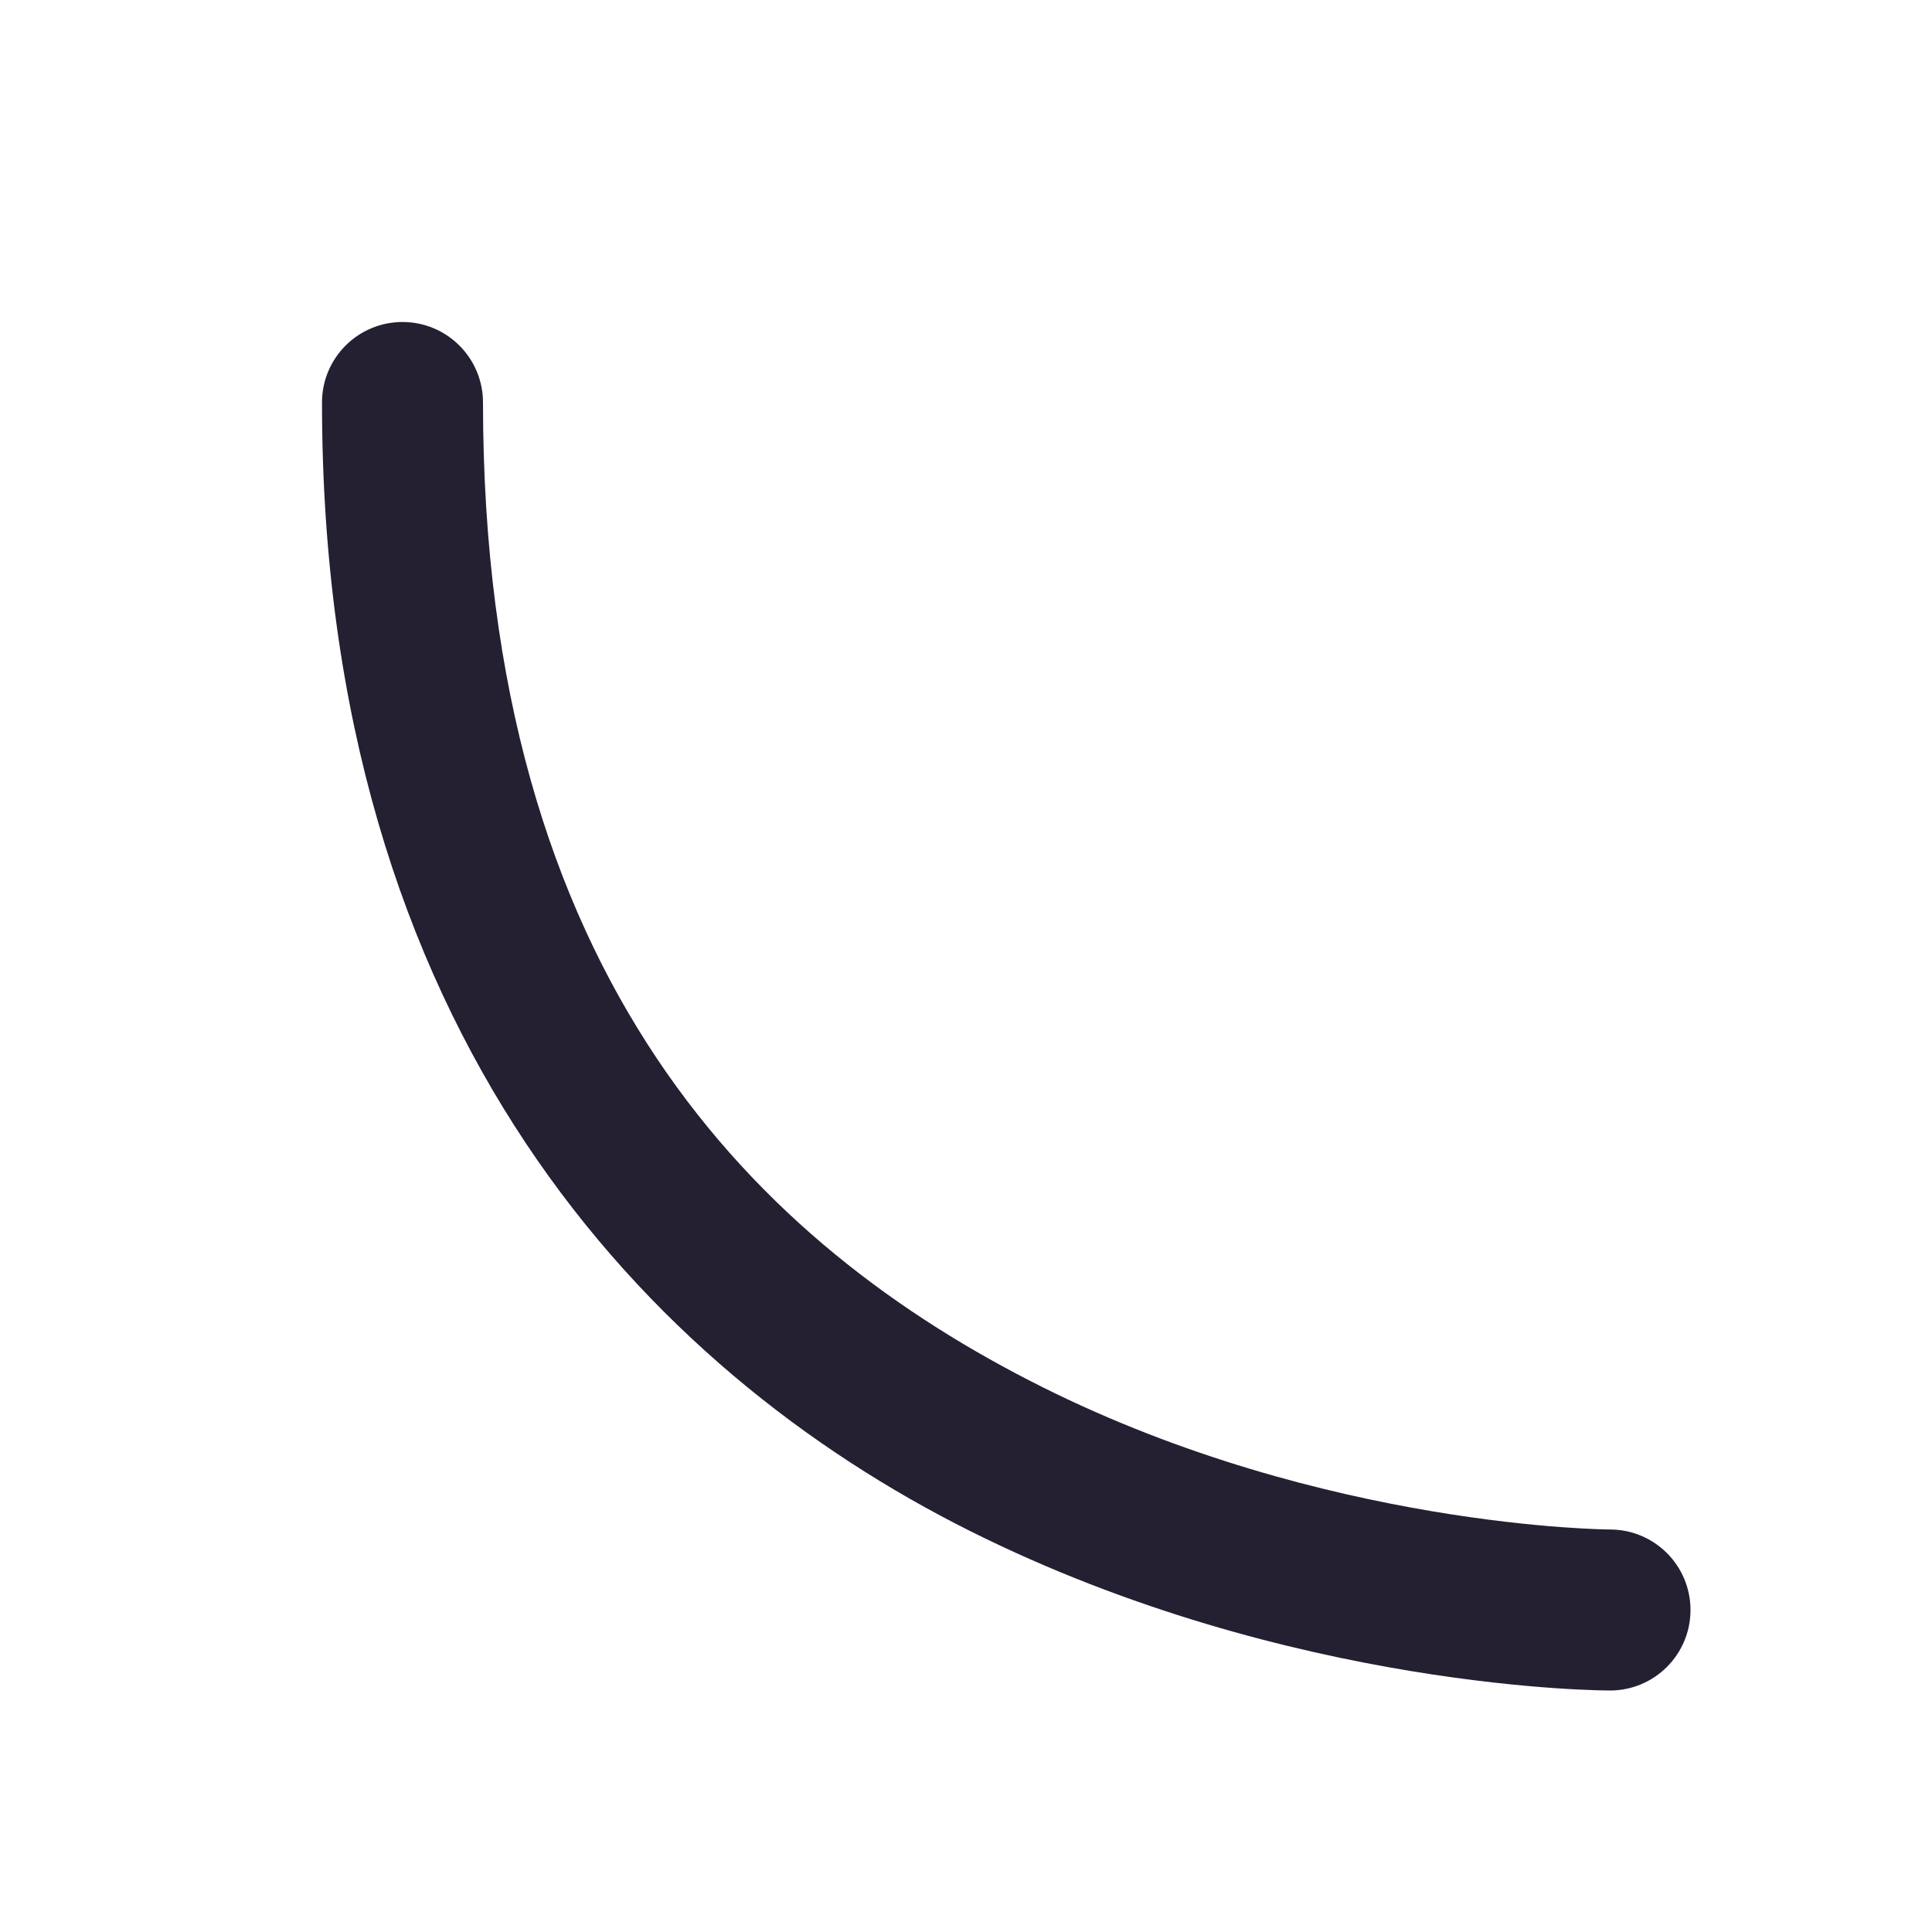
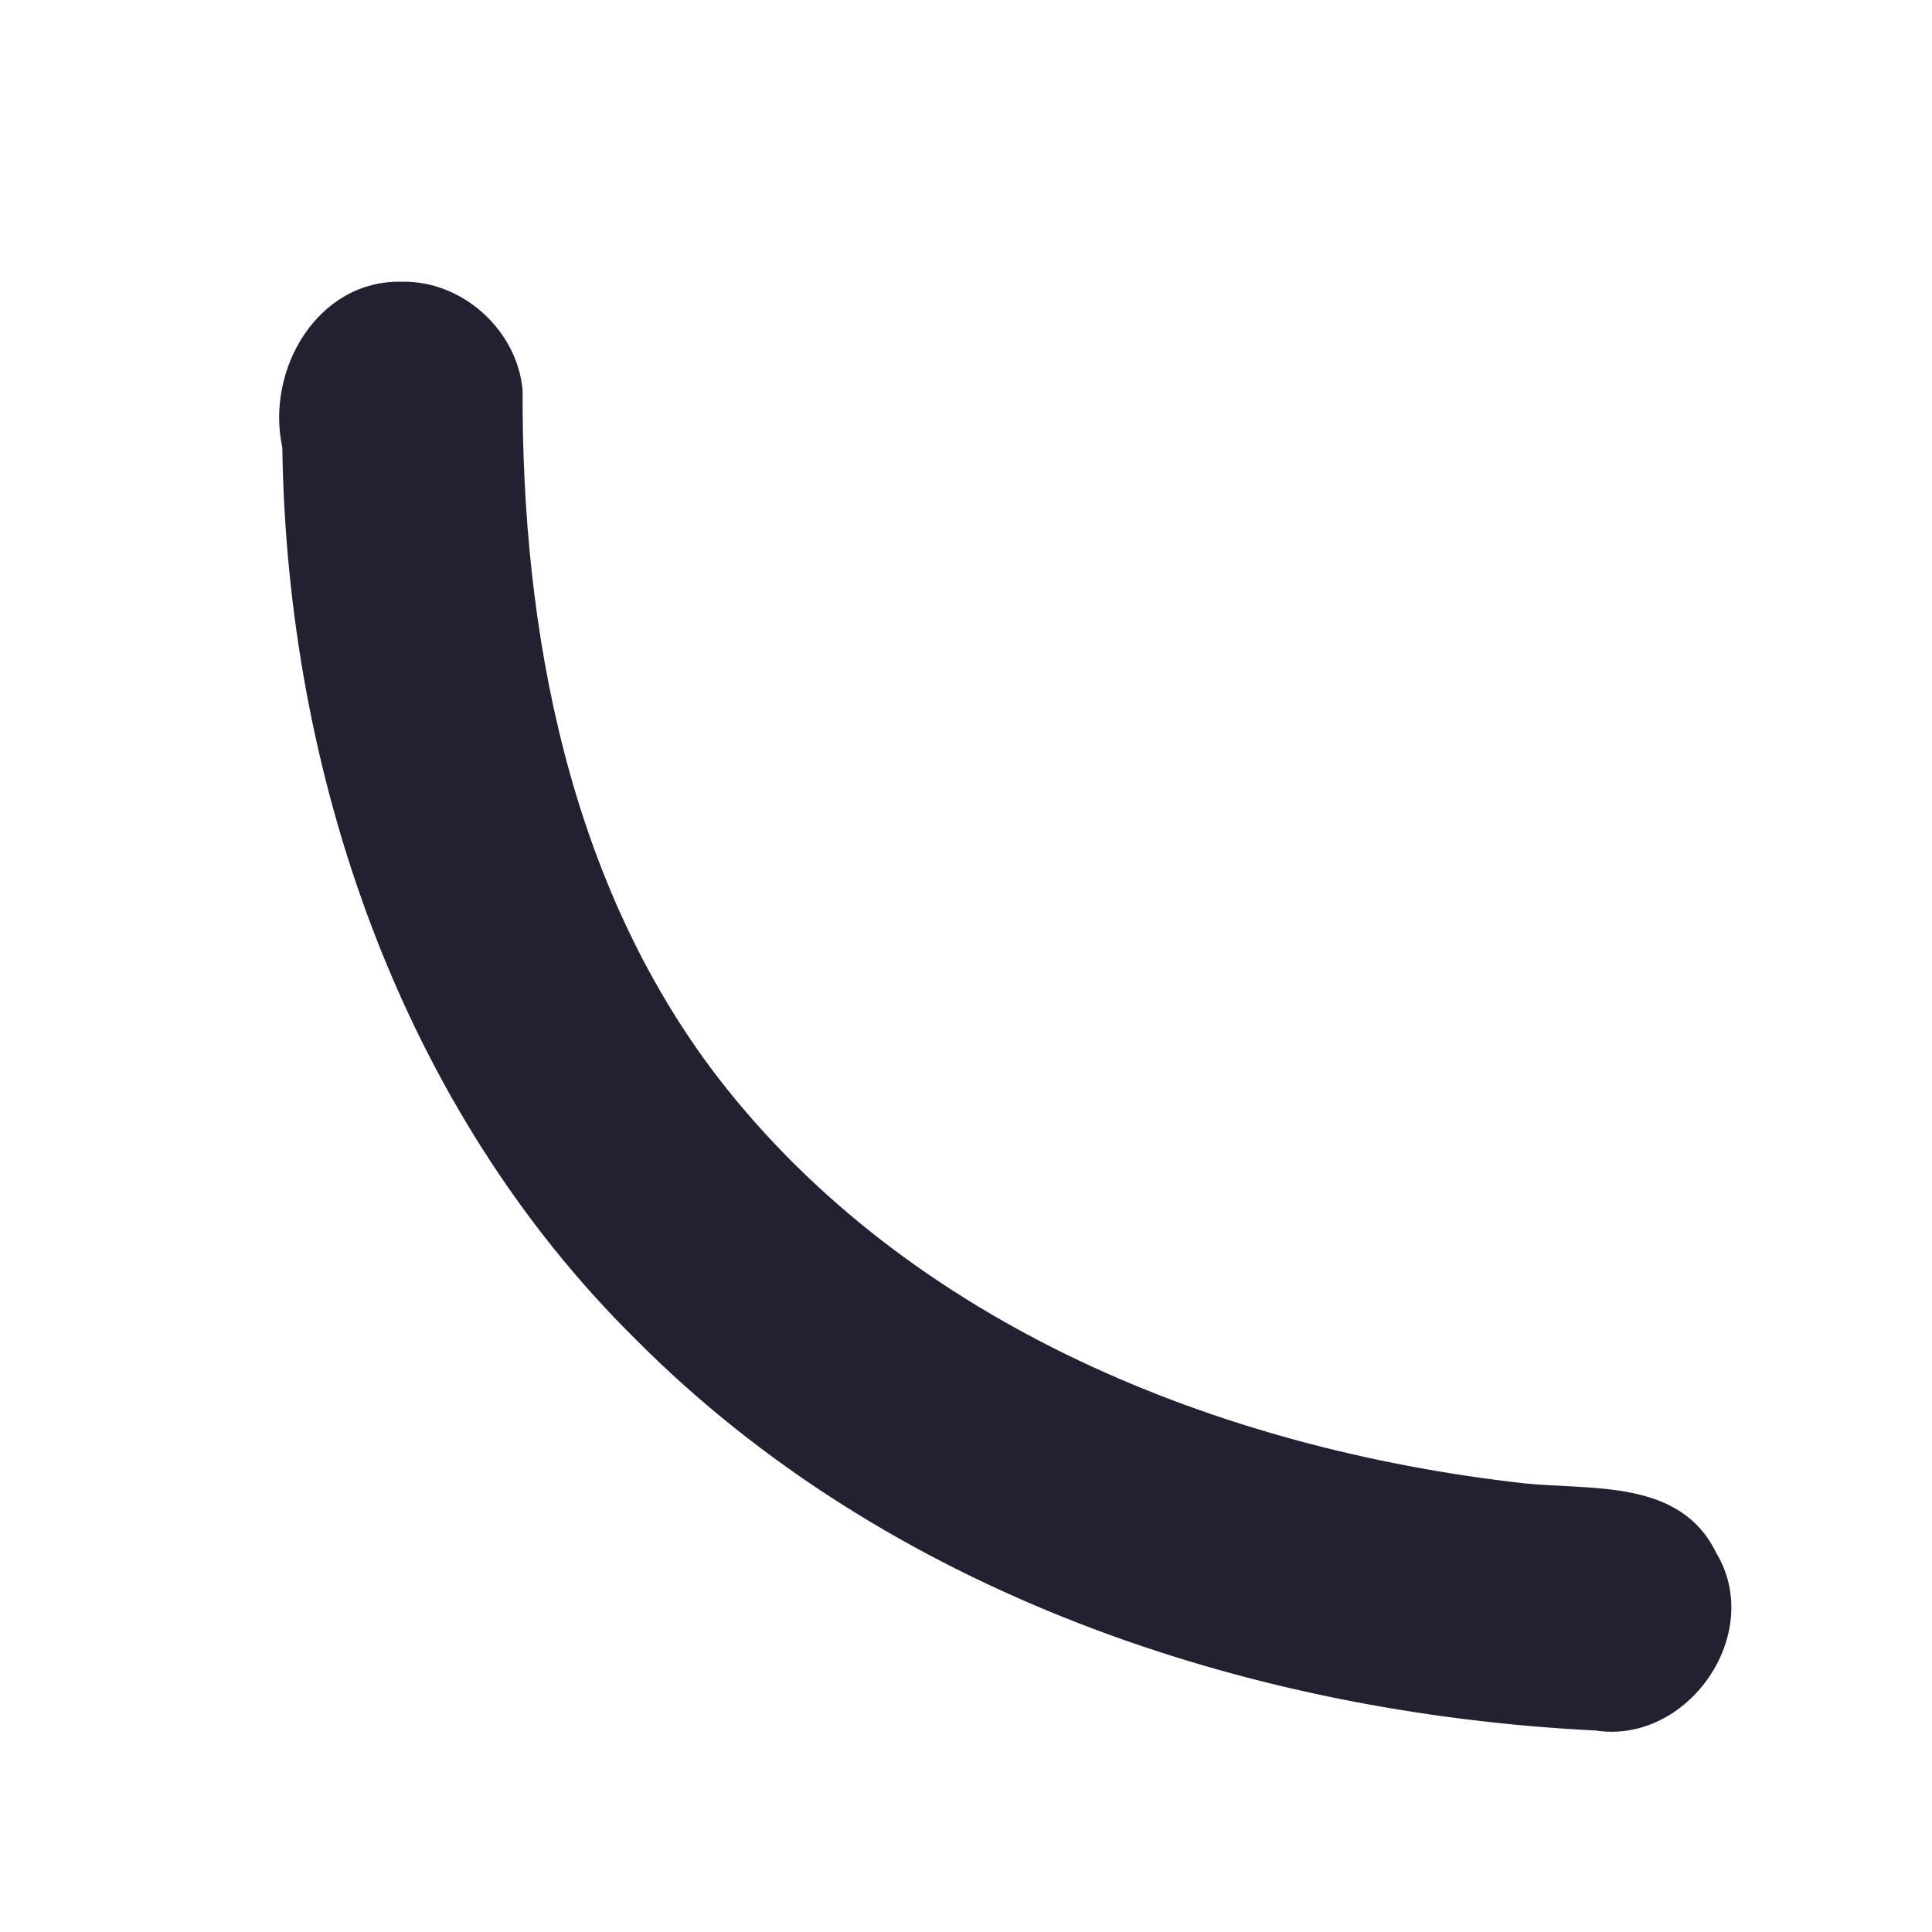
<svg xmlns="http://www.w3.org/2000/svg" height="24" width="24" version="1.1" id="svg4">
  <defs id="defs8">
    <marker style="overflow:visible;" id="Legs" refX="0.0" refY="0.0" orient="auto">
      <g transform="scale(-0.7)" id="g1163">
        <g id="g2032" transform="matrix(-1.836909e-16,-1,-1,1.836909e-16,20.70862,21.31391)">
          <path style="fill:none;fill-opacity:0.75;fill-rule:evenodd;stroke:#000000;stroke-width:1pt;marker-start:none;marker-end:none;" d="M 21.221,20.675 C 14.311,25.397 18.767,27.282 15.38,34.119" id="path2019" />
          <path style="fill:none;fill-opacity:0.75;fill-rule:evenodd;stroke:#000000;stroke-width:1pt;marker-start:none;marker-end:none;" d="M 21.398,20.548 C 20.038,28.896 24.934,29.318 25.903,34.373" id="path2026" />
        </g>
        <path style="fill:#030300;fill-rule:evenodd;stroke-width:1pt;marker-end:none;" d="M -14.09,-6.732 L -15.012,-2.688 L -11.049,-3.912 L -14.09,-6.732 z " id="polygon2039" />
        <path style="fill:#030300;fill-rule:evenodd;stroke-width:1pt;marker-end:none;" d="M -15.216,4.557 L -13.342,8.256 L -11.075,4.784 L -15.216,4.557 z " id="path2041" />
      </g>
    </marker>
    <marker style="overflow:visible;" id="Tail" refX="0.0" refY="0.0" orient="auto">
      <g transform="scale(-1.2)" id="g1087">
        <path style="fill:none;fill-rule:evenodd;stroke:#000000;stroke-width:0.8;marker-start:none;marker-end:none;stroke-linecap:round;" d="M -3.805,-3.959 L 0.544,-0.001" id="path1126" />
        <path style="fill:none;fill-rule:evenodd;stroke:#000000;stroke-width:0.8;marker-start:none;marker-end:none;stroke-linecap:round;" d="M -1.287,-3.959 L 3.062,-0.001" id="path1127" />
        <path style="fill:none;fill-rule:evenodd;stroke:#000000;stroke-width:0.8;marker-start:none;marker-end:none;stroke-linecap:round;" d="M 1.305,-3.959 L 5.654,-0.001" id="path1956" />
        <path style="fill:none;fill-rule:evenodd;stroke:#000000;stroke-width:0.8;marker-start:none;marker-end:none;stroke-linecap:round;" d="M -3.805,4.178 L 0.544,0.22" id="path1848" />
        <path style="fill:none;fill-rule:evenodd;stroke:#000000;stroke-width:0.8;marker-start:none;marker-end:none;stroke-linecap:round;" d="M -1.287,4.178 L 3.062,0.22" id="path1849" />
        <path style="fill:none;fill-rule:evenodd;stroke:#000000;stroke-width:0.8;marker-start:none;marker-end:none;stroke-linecap:round;" d="M 1.305,4.178 L 5.654,0.22" id="path1850" />
      </g>
    </marker>
    <marker style="overflow:visible;" id="DistanceOut" refX="0.0" refY="0.0" orient="auto">
      <g id="g2006" transform="scale(-0.6,0.6) translate(8,0)">
        <path style="fill-rule:evenodd;stroke:#000000;stroke-width:1.0pt;marker-start:none;" d="M 0.0,0.0 L 5.0,-5.0 L -12.5,0.0 L 5.0,5.0 L 0.0,0.0 z " id="path2007" />
        <path style="fill:none;fill-opacity:0.75;fill-rule:evenodd;stroke:#000000;stroke-width:1.2pt;marker-start:none;" d="M -14.76,-7 L -14.76,65" id="path2008" />
      </g>
    </marker>
    <marker style="overflow:visible;" id="DistanceIn" refX="0.0" refY="0.0" orient="auto">
      <g id="g2002" transform="scale(0.6,0.6) translate(8,0)">
        <path style="fill-rule:evenodd;stroke:#000000;stroke-width:1.0pt;marker-start:none;" d="M 0.0,0.0 L 5.0,-5.0 L -12.5,0.0 L 5.0,5.0 L 0.0,0.0 z " id="path2003" />
        <path style="fill:none;fill-opacity:0.75;fill-rule:evenodd;stroke:#000000;stroke-width:1.2pt;marker-start:none;" d="M -14.76,-7 L -14.76,65" id="path2004" />
      </g>
    </marker>
    <marker style="overflow:visible;" id="CurvyCross" refX="0.0" refY="0.0" orient="auto">
      <g id="g948" transform="scale(0.6)">
        <path style="fill:none;fill-rule:evenodd;stroke:#000000;stroke-width:1.0pt;marker-start:none;marker-end:none;" d="M 4.625,-5.046 C 1.865,-5.046 -0.375,-2.806 -0.375,-0.046 C -0.375,2.714 1.865,4.954 4.625,4.954" id="path946" />
        <path style="fill:none;fill-rule:evenodd;stroke:#000000;stroke-width:1.0pt;marker-start:none;marker-end:none;" d="M -5.413,-5.046 C -2.653,-5.046 -0.413,-2.806 -0.413,-0.046 C -0.413,2.714 -2.653,4.954 -5.413,4.954" id="path947" />
      </g>
    </marker>
    <marker style="overflow:visible;" id="SemiCircleOut" refX="0.0" refY="0.0" orient="auto">
      <path transform="scale(0.6) translate(7.125493,0.763446)" style="fill-rule:evenodd;stroke:#000000;stroke-width:1.0pt;marker-start:none;marker-end:none;" d="M -2.5,-0.809 C -2.5,1.951 -4.74,4.191 -7.5,4.191 L -7.5,-5.809 C -4.74,-5.809 -2.5,-3.569 -2.5,-0.809 z " id="path953" />
    </marker>
    <marker style="overflow:visible;" id="Torso" refX="0.0" refY="0.0" orient="auto">
      <g transform="scale(0.7)" id="g2045">
        <path style="fill:none;fill-opacity:0.75;fill-rule:evenodd;stroke:#000000;stroke-width:1.25;marker-start:none;marker-mid:none;marker-end:none;" d="M -4.779,-3.24 C -2.429,-2.874 0.521,-1.302 0.258,0.388 C -0.005,2.078 -2.213,2.618 -4.563,2.252 C -6.913,1.886 -8.521,0.752 -8.258,-0.938 C -7.995,-2.628 -7.13,-3.605 -4.779,-3.24 z " id="path1128" />
        <path style="fill:none;fill-opacity:0.75;fill-rule:evenodd;stroke:#000000;stroke-width:1pt;marker-end:none;" d="M 4.46,0.089 C -2.556,-4.378 5.225,-3.906 -0.848,-8.72" id="path1909" />
        <path style="fill:none;fill-opacity:0.75;fill-rule:evenodd;stroke:#000000;stroke-width:1pt;marker-start:none;marker-end:none;" d="M 4.93,0.058 C -1.387,1.749 1.803,5.478 -4.945,7.546" id="path1910" />
        <rect style="fill-rule:evenodd;stroke-width:1pt;marker-end:none;" id="rect2035" width="2.637" height="2.761" x="-10.392" y="-1.741" transform="matrix(0.527536,-0.849533,0.887668,0.460484,0,0)" />
        <rect style="fill-rule:evenodd;stroke-width:1pt;marker-end:none;" id="rect2036" width="2.733" height="2.861" x="4.959" y="-7.963" transform="matrix(0.671205,-0.741272,0.790802,0.612072,0,0)" />
        <path style="fill:#ff0000;fill-opacity:0.75;fill-rule:evenodd;stroke:#000000;stroke-width:1pt;marker-start:none;marker-end:none;" id="path2037" d="m 16.78,-28.685 a 0.607,0.607 0 0 1 -0.607,0.607 0.607,0.607 0 0 1 -0.607,-0.607 0.607,0.607 0 0 1 0.607,-0.607 0.607,0.607 0 0 1 0.607,0.607 z" transform="matrix(6.793608e-17,-1.109517,1.109517,6.793608e-17,25.96648,19.71619)" />
        <path style="fill:#ff0000;fill-opacity:0.75;fill-rule:evenodd;stroke:#000000;stroke-width:1pt;marker-start:none;marker-end:none;" id="path2038" d="m 16.78,-28.685 a 0.607,0.607 0 0 1 -0.607,0.607 0.607,0.607 0 0 1 -0.607,-0.607 0.607,0.607 0 0 1 0.607,-0.607 0.607,0.607 0 0 1 0.607,0.607 z" transform="matrix(6.793608e-17,-1.109517,1.109517,6.793608e-17,26.8245,16.99126)" />
      </g>
    </marker>
    <marker style="overflow:visible;" id="CurveIn" refX="0.0" refY="0.0" orient="auto">
      <path transform="scale(0.6)" style="fill-rule:evenodd;stroke:#000000;stroke-width:1.0pt;marker-start:none;marker-end:none;fill:none;" d="M 4.625,-5.046 C 1.865,-5.046 -0.375,-2.806 -0.375,-0.046 C -0.375,2.714 1.865,4.954 4.625,4.954" id="path942" />
    </marker>
    <marker style="overflow:visible;" id="TriangleOutM" refX="0.0" refY="0.0" orient="auto">
      <path transform="scale(0.4)" style="fill-rule:evenodd;stroke:#000000;stroke-width:1.0pt;marker-start:none;" d="M 5.77,0.0 L -2.88,5.0 L -2.88,-5.0 L 5.77,0.0 z " id="path1562" />
    </marker>
    <marker style="overflow:visible;" id="DiamondS" refX="0.0" refY="0.0" orient="auto">
      <path transform="scale(0.2)" style="fill-rule:evenodd;stroke:#000000;stroke-width:1.0pt;marker-start:none;" d="M -2.1579186e-005,-7.071 L -7.071,-8.9383918e-006 L -2.1579186e-005,7.071 L 7.071,-8.9383918e-006 L -2.1579186e-005,-7.071 z " id="path840" />
    </marker>
    <marker style="overflow:visible;" id="TriangleOutL" refX="0.0" refY="0.0" orient="auto">
      <path transform="scale(0.8)" style="fill-rule:evenodd;stroke:#000000;stroke-width:1.0pt;marker-start:none;" d="M 5.77,0.0 L -2.88,5.0 L -2.88,-5.0 L 5.77,0.0 z " id="path1564" />
    </marker>
    <marker style="overflow:visible;" id="SemiCircleIn" refX="0.0" refY="0.0" orient="auto">
      <path transform="scale(0.6)" style="fill-rule:evenodd;stroke:#000000;stroke-width:1.0pt;marker-start:none;marker-end:none;" d="M -0.375,-0.046 C -0.375,2.714 1.865,4.954 4.625,4.954 L 4.625,-5.046 C 1.865,-5.046 -0.375,-2.806 -0.375,-0.046 z " id="path941" />
    </marker>
    <marker style="overflow:visible;" id="TriangleInL" refX="0.0" refY="0.0" orient="auto">
      <path transform="scale(-0.8)" style="fill-rule:evenodd;stroke:#000000;stroke-width:1.0pt;marker-start:none;" d="M 5.77,0.0 L -2.88,5.0 L -2.88,-5.0 L 5.77,0.0 z " id="path1570" />
    </marker>
    <marker style="overflow:visible;" id="SquareL" refX="0.0" refY="0.0" orient="auto">
      <path transform="scale(0.8)" style="fill-rule:evenodd;stroke:#000000;stroke-width:1.0pt;marker-start:none;" d="M -5.0,-5.0 L -5.0,5.0 L 5.0,5.0 L 5.0,-5.0 L -5.0,-5.0 z " id="path1582" />
    </marker>
    <marker style="overflow:visible;" id="Arrow2L" refX="0.0" refY="0.0" orient="auto">
      <path transform="scale(1.1) translate(-5,0)" d="M 8.719,4.034 L -2.207,0.016 L 8.719,-4.002 C 6.973,-1.63 6.983,1.616 8.719,4.034 z " style="font-size:12.0;fill-rule:evenodd;stroke-width:0.625;stroke-linejoin:round;" id="path1610" />
    </marker>
    <marker style="overflow:visible;" id="DistanceLeft" refX="0.0" refY="0.0" orient="auto">
      <g id="g987" transform="scale(0.6,0.6) translate(8,0)">
        <path style="fill-rule:evenodd;stroke:#000000;stroke-width:1.0pt;marker-start:none;" d="M 0.0,0.0 L 5.0,-5.0 L -12.5,0.0 L 5.0,5.0 L 0.0,0.0 z " id="path974" />
        <path style="fill:none;fill-opacity:0.75;fill-rule:evenodd;stroke:#000000;stroke-width:1.2pt;marker-start:none;" d="M -14.76,-7 L -14.76,65" id="path976" />
      </g>
    </marker>
    <marker style="overflow:visible;" id="Arrow1S" refX="0.0" refY="0.0" orient="auto">
      <path transform="scale(0.2)" style="fill-rule:evenodd;stroke:#000000;stroke-width:1.0pt;marker-start:none;" d="M 0.0,0.0 L 5.0,-5.0 L -12.5,0.0 L 5.0,5.0 L 0.0,0.0 z " id="path983" />
    </marker>
    <marker style="overflow:visible;" id="DiamondL" refX="0.0" refY="0.0" orient="auto">
      <path transform="scale(0.8)" style="fill-rule:evenodd;stroke:#000000;stroke-width:1.0pt;marker-start:none;" d="M -2.1579186e-005,-7.071 L -7.071,-8.9383918e-006 L -2.1579186e-005,7.071 L 7.071,-8.9383918e-006 L -2.1579186e-005,-7.071 z " id="path1576" />
    </marker>
    <marker style="overflow:visible;" id="StopM" refX="0.0" refY="0.0" orient="auto">
      <path transform="scale(0.4)" style="fill:none;fill-opacity:0.75;fill-rule:evenodd;stroke:#000000;stroke-width:1.0pt;" d="M 0.0,5.65 L 0.0,-5.65" id="path1556" />
    </marker>
    <marker style="overflow:visible;" id="Club" refX="0.0" refY="0.0" orient="auto">
      <path transform="scale(0.6)" style="fill-rule:evenodd;stroke:#000000;stroke-width:0.746pt;marker-start:none;" d="M -1.597,-7.098 C -3.486,-7.098 -5.024,-5.561 -5.024,-3.671 C -5.024,-3.015 -4.785,-2.444 -4.464,-1.923 C -4.503,-1.891 -4.544,-1.865 -4.581,-1.83 C -5.203,-2.685 -6.17,-3.275 -7.308,-3.275 C -9.197,-3.275 -10.734,-1.738 -10.734,0.151 C -10.734,2.04 -9.197,3.578 -7.308,3.578 C -6.314,3.578 -5.439,3.136 -4.814,2.459 C -4.938,2.814 -5.024,3.18 -5.024,3.578 C -5.024,5.467 -3.486,7.004 -1.597,7.004 C 0.292,7.004 1.829,5.467 1.829,3.578 C 1.829,2.784 1.514,2.084 1.06,1.503 C 2.415,1.766 3.772,2.297 4.766,3.834 C 4.028,3.096 3.554,1.753 3.554,-0.059 L 2.925,-0.105 L 3.507,-0.128 C 3.507,-1.94 3.958,-3.283 4.696,-4.021 C 3.737,-2.539 2.439,-1.995 1.13,-1.713 C 1.534,-2.275 1.829,-2.927 1.829,-3.671 C 1.829,-5.561 0.292,-7.098 -1.597,-7.098 z " id="path1015" />
    </marker>
    <marker style="overflow:visible;" id="StopL" refX="0.0" refY="0.0" orient="auto">
      <path transform="scale(0.8)" style="fill:none;fill-opacity:0.75;fill-rule:evenodd;stroke:#000000;stroke-width:1.0pt;" d="M 0.0,5.65 L 0.0,-5.65" id="path1558" />
    </marker>
    <marker style="overflow:visible;" id="Dot_m" refX="0.0" refY="0.0" orient="auto">
      <path transform="scale(0.4) translate(7.125493, 1)" style="fill-rule:evenodd;stroke:#000000;stroke-width:1.0pt;marker-start:none;marker-end:none;" d="M -2.5,-1.0 C -2.5,1.76 -4.74,4.0 -7.5,4.0 C -10.26,4.0 -12.5,1.76 -12.5,-1.0 C -12.5,-3.76 -10.26,-6.0 -7.5,-6.0 C -4.74,-6.0 -2.5,-3.76 -2.5,-1.0 z " id="path39" />
    </marker>
    <marker style="overflow:visible;" id="Dot_l" refX="0.0" refY="0.0" orient="auto">
      <path transform="scale(0.8) translate(7.125493, 1)" style="fill-rule:evenodd;stroke:#000000;stroke-width:1.0pt;marker-start:none;marker-end:none;" d="M -2.5,-1.0 C -2.5,1.76 -4.74,4.0 -7.5,4.0 C -10.26,4.0 -12.5,1.76 -12.5,-1.0 C -12.5,-3.76 -10.26,-6.0 -7.5,-6.0 C -4.74,-6.0 -2.5,-3.76 -2.5,-1.0 z " id="path41" />
    </marker>
    <marker style="overflow:visible;" id="Scissors" refX="0.0" refY="0.0" orient="auto">
      <path d="M 9.09,-3.606 C 8.12,-4.777 6.37,-4.736 5.062,-4.233 L -3.15,-1.155 C -5.538,-2.462 -7.898,-2.087 -7.898,-2.724 C -7.898,-3.221 -7.442,-3.112 -7.51,-4.407 C -7.576,-5.65 -8.874,-6.57 -10.1,-6.488 C -11.328,-6.496 -12.6,-5.555 -12.611,-4.258 C -12.702,-2.952 -11.604,-1.739 -10.304,-1.653 C -8.782,-1.427 -6.086,-2.349 -4.821,-0.082 C -5.763,1.656 -7.435,1.661 -8.947,1.574 C -10.201,1.501 -11.709,1.861 -12.307,3.095 C -12.886,4.277 -12.318,5.959 -10.99,6.321 C -9.65,6.813 -7.81,6.191 -7.491,4.65 C -7.245,3.462 -8.086,2.904 -7.764,2.473 C -7.52,2.148 -5.973,2.336 -3.216,1.098 L 5.676,4.233 C 6.8,4.547 8.173,4.536 9.168,3.431 L -0.052,-0.054 L 9.09,-3.606 z M -9.218,-5.507 C -7.923,-4.784 -8.029,-2.823 -9.374,-2.443 C -10.591,-2.02 -12.145,-3.202 -11.758,-4.521 C -11.53,-5.603 -10.104,-6.001 -9.218,-5.507 z M -9.162,2.511 C -7.811,3.01 -8.04,5.295 -9.414,5.602 C -10.325,5.919 -11.627,5.464 -11.72,4.39 C -11.897,3.085 -10.363,1.906 -9.162,2.511 z " style="marker-start:none;" id="schere" />
    </marker>
    <marker style="overflow:visible;" id="Dot_s" refX="0.0" refY="0.0" orient="auto">
      <path transform="scale(0.2) translate(7.125493, 1)" style="fill-rule:evenodd;stroke:#000000;stroke-width:1.0pt;marker-start:none;marker-end:none;" d="M -2.5,-1.0 C -2.5,1.76 -4.74,4.0 -7.5,4.0 C -10.26,4.0 -12.5,1.76 -12.5,-1.0 C -12.5,-3.76 -10.26,-6.0 -7.5,-6.0 C -4.74,-6.0 -2.5,-3.76 -2.5,-1.0 z " id="path933" />
    </marker>
    <marker style="overflow:visible;" id="Arrow2M" refX="0.0" refY="0.0" orient="auto">
      <path transform="scale(0.6) translate(-5,0)" d="M 8.719,4.034 L -2.207,0.016 L 8.719,-4.002 C 6.973,-1.63 6.983,1.616 8.719,4.034 z " style="font-size:12.0;fill-rule:evenodd;stroke-width:0.625;stroke-linejoin:round;" id="path1608" />
    </marker>
    <marker style="overflow:visible;" id="Arrow1M" refX="0.0" refY="0.0" orient="auto">
      <path transform="scale(0.4)" style="fill-rule:evenodd;stroke:#000000;stroke-width:1.0pt;marker-start:none;" d="M 0.0,0.0 L 5.0,-5.0 L -12.5,0.0 L 5.0,5.0 L 0.0,0.0 z " id="path1614" />
    </marker>
    <marker style="overflow:visible;" id="Arrow1L" refX="0.0" refY="0.0" orient="auto">
      <path transform="scale(0.8)" style="fill-rule:evenodd;stroke:#000000;stroke-width:1.0pt;marker-start:none;" d="M 0.0,0.0 L 5.0,-5.0 L -12.5,0.0 L 5.0,5.0 L 0.0,0.0 z " id="path1616" />
    </marker>
  </defs>
-   <path style="color:#000000;font-style:normal;font-variant:normal;font-weight:normal;font-stretch:normal;font-size:medium;line-height:normal;font-family:sans-serif;font-variant-ligatures:normal;font-variant-position:normal;font-variant-caps:normal;font-variant-numeric:normal;font-variant-alternates:normal;font-variant-east-asian:normal;font-feature-settings:normal;font-variation-settings:normal;text-indent:0;text-align:start;text-decoration:none;text-decoration-line:none;text-decoration-style:solid;text-decoration-color:#000000;letter-spacing:normal;word-spacing:normal;text-transform:none;writing-mode:lr-tb;direction:ltr;text-orientation:mixed;dominant-baseline:auto;baseline-shift:baseline;text-anchor:start;white-space:normal;shape-padding:0;shape-margin:0;inline-size:0;clip-rule:nonzero;display:inline;overflow:visible;visibility:visible;isolation:auto;mix-blend-mode:normal;color-interpolation:sRGB;color-interpolation-filters:linearRGB;solid-color:#000000;solid-opacity:1;vector-effect:none;fill:#241f31;fill-opacity:1;fill-rule:nonzero;stroke:none;stroke-linecap:round;stroke-linejoin:miter;stroke-miterlimit:4;stroke-dasharray:none;stroke-dashoffset:0;stroke-opacity:1;color-rendering:auto;image-rendering:auto;shape-rendering:auto;text-rendering:auto;enable-background:accumulate;stop-color:#000000;stop-opacity:1;opacity:1" d="M 5 4 A 1 1 0 0 0 4 5 C 4 12.833 8.064 17.025 12.053 19.02 C 16.041 21.014 20 21 20 21 A 1 1 0 0 0 21 20 A 1 1 0 0 0 20 19 C 20 19 16.459 18.986 12.947 17.23 C 9.436 15.475 6 12.167 6 5 A 1 1 0 0 0 5 4 z " id="path1159" />
+   <g id="path1159" style="opacity:1">
+     <path id="path1161" style="color:#000000;font-style:normal;font-variant:normal;font-weight:normal;font-stretch:normal;font-size:medium;line-height:normal;font-family:sans-serif;font-variant-ligatures:normal;font-variant-position:normal;font-variant-caps:normal;font-variant-numeric:normal;font-variant-alternates:normal;font-variant-east-asian:normal;font-feature-settings:normal;font-variation-settings:normal;text-indent:0;text-align:start;text-decoration:none;text-decoration-line:none;text-decoration-style:solid;text-decoration-color:#000000;letter-spacing:normal;word-spacing:normal;text-transform:none;writing-mode:lr-tb;direction:ltr;text-orientation:mixed;dominant-baseline:auto;baseline-shift:baseline;text-anchor:start;white-space:normal;shape-padding:0;shape-margin:0;inline-size:0;clip-rule:nonzero;display:inline;overflow:visible;visibility:visible;isolation:auto;mix-blend-mode:normal;color-interpolation:sRGB;color-interpolation-filters:linearRGB;solid-color:#000000;solid-opacity:1;vector-effect:none;fill:#241f31;fill-opacity:1;fill-rule:nonzero;stroke:none;stroke-width:1;stroke-linecap:round;stroke-linejoin:miter;stroke-miterlimit:4;stroke-dasharray:none;stroke-dashoffset:0;stroke-opacity:1;color-rendering:auto;image-rendering:auto;shape-rendering:auto;text-rendering:auto;enable-background:accumulate;stop-color:#000000;stop-opacity:1" d="M 5,4 C 3.533,4.152 4.086,5.945 4.087,6.94 4.393,10.754 6.064,14.526 9.024,17.014 12.054,19.598 16.062,20.842 20,21 21.613,20.944 20.998,18.514 19.529,18.98 15.531,18.678 11.416,17.155 8.796,14.006 6.726,11.51 5.981,8.181 6,5 6.012,4.463 5.537,3.988 5,4 Z" />
+     <path id="path1163" style="color:#000000;font-style:normal;font-variant:normal;font-weight:normal;font-stretch:normal;font-size:medium;line-height:normal;font-family:sans-serif;font-variant-ligatures:normal;font-variant-position:normal;font-variant-caps:normal;font-variant-numeric:normal;font-variant-alternates:normal;font-variant-east-asian:normal;font-feature-settings:normal;font-variation-settings:normal;text-indent:0;text-align:start;text-decoration:none;text-decoration-line:none;text-decoration-style:solid;text-decoration-color:#000000;letter-spacing:normal;word-spacing:normal;text-transform:none;writing-mode:lr-tb;direction:ltr;text-orientation:mixed;dominant-baseline:auto;baseline-shift:baseline;text-anchor:start;white-space:normal;shape-padding:0;shape-margin:0;inline-size:0;clip-rule:nonzero;display:inline;overflow:visible;visibility:visible;isolation:auto;mix-blend-mode:normal;color-interpolation:sRGB;color-interpolation-filters:linearRGB;solid-color:#000000;solid-opacity:1;vector-effect:none;fill:#241f31;fill-opacity:1;fill-rule:nonzero;stroke:none;stroke-linecap:round;stroke-linejoin:miter;stroke-miterlimit:4;stroke-dasharray:none;stroke-dashoffset:0;stroke-opacity:1;color-rendering:auto;image-rendering:auto;shape-rendering:auto;text-rendering:auto;enable-background:accumulate;stop-color:#000000;stop-opacity:1" d="M 5,3.5 C 3.942,3.47 3.297,4.599 3.507,5.557 c 0.057,4.055 1.466,8.196 4.391,11.082 3.118,3.137 7.571,4.641 11.921,4.858 1.15,0.177 2.109,-1.205 1.499,-2.209 -0.447,-0.922 -1.554,-0.773 -2.397,-0.863 C 15.152,18 11.293,16.458 8.919,13.386 7.063,10.968 6.48,7.833 6.492,4.848 6.427,4.104 5.747,3.487 5,3.5 Z m 0,1 C 5.976,4.976 5.301,6.501 5.643,7.423 6.001,10.716 7.522,13.949 10.148,16.029 12.921,18.251 16.479,19.349 20,19.5 c 1.012,0.188 0.229,1.348 -0.515,0.981 C 15.135,20.175 10.668,18.507 7.81,15.095 5.444,12.318 4.473,8.595 4.5,5 4.49,4.73 4.73,4.49 5,4.5 Z" />
+   </g>
</svg>
